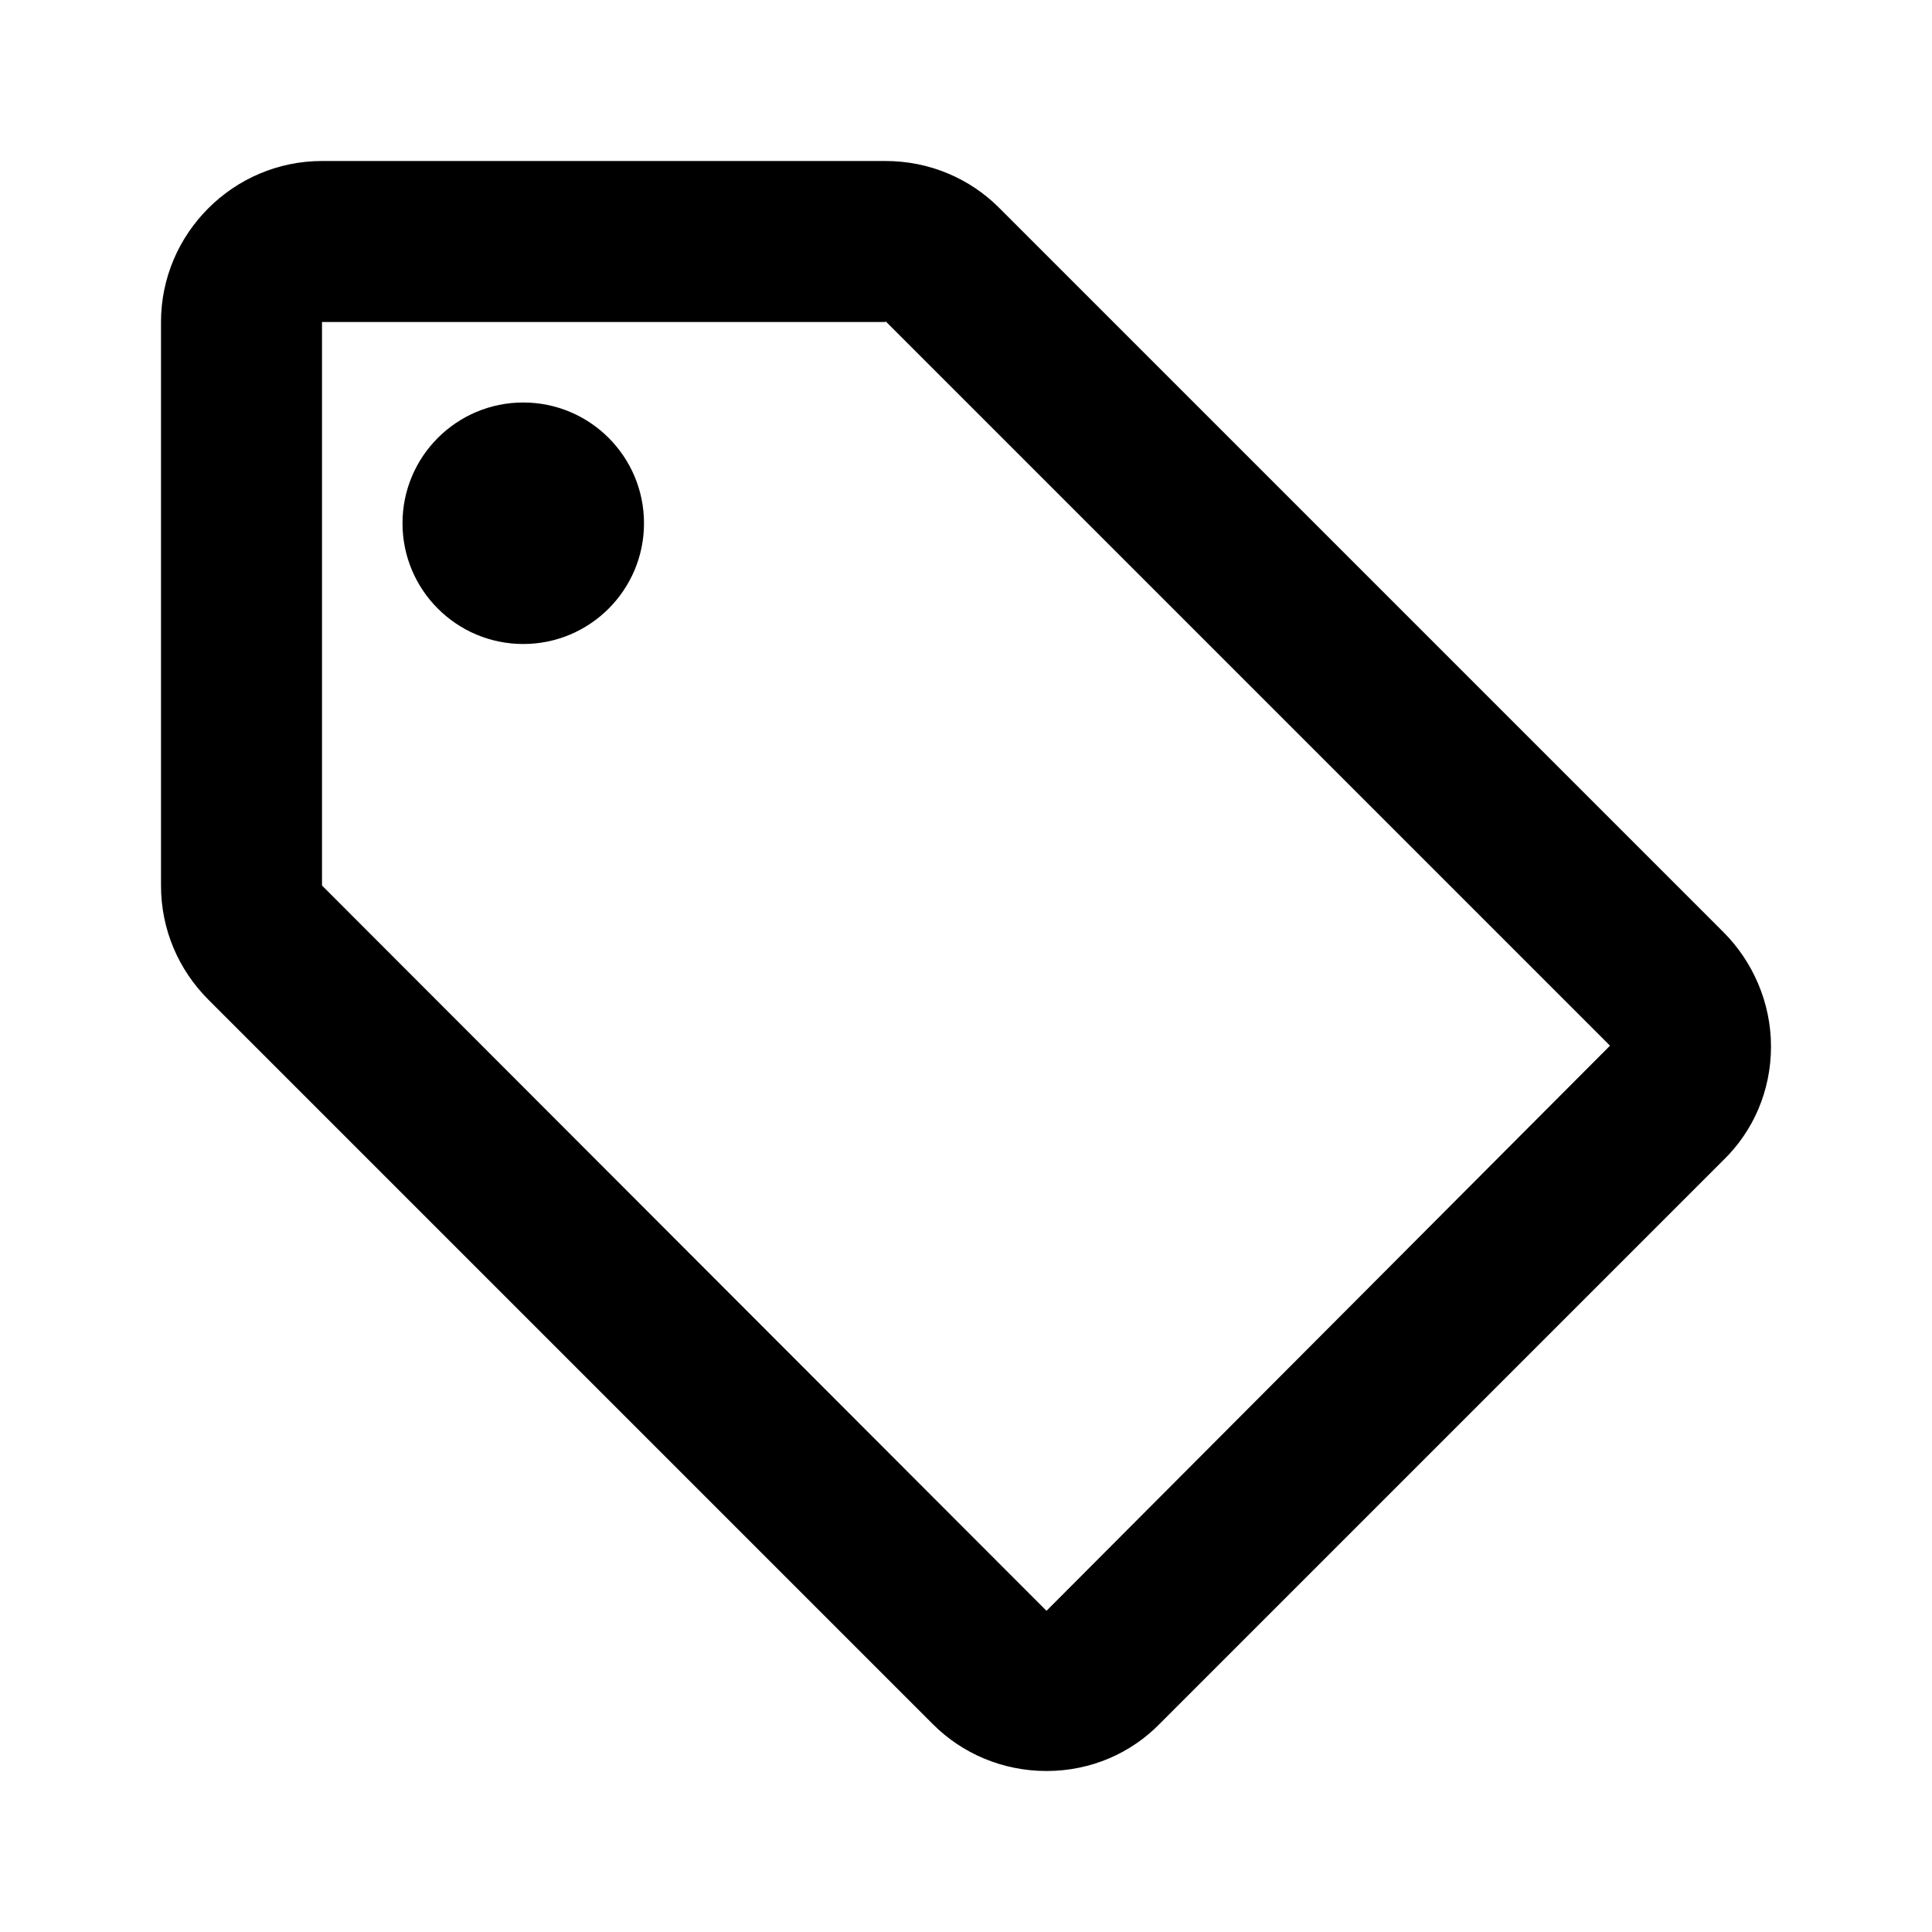
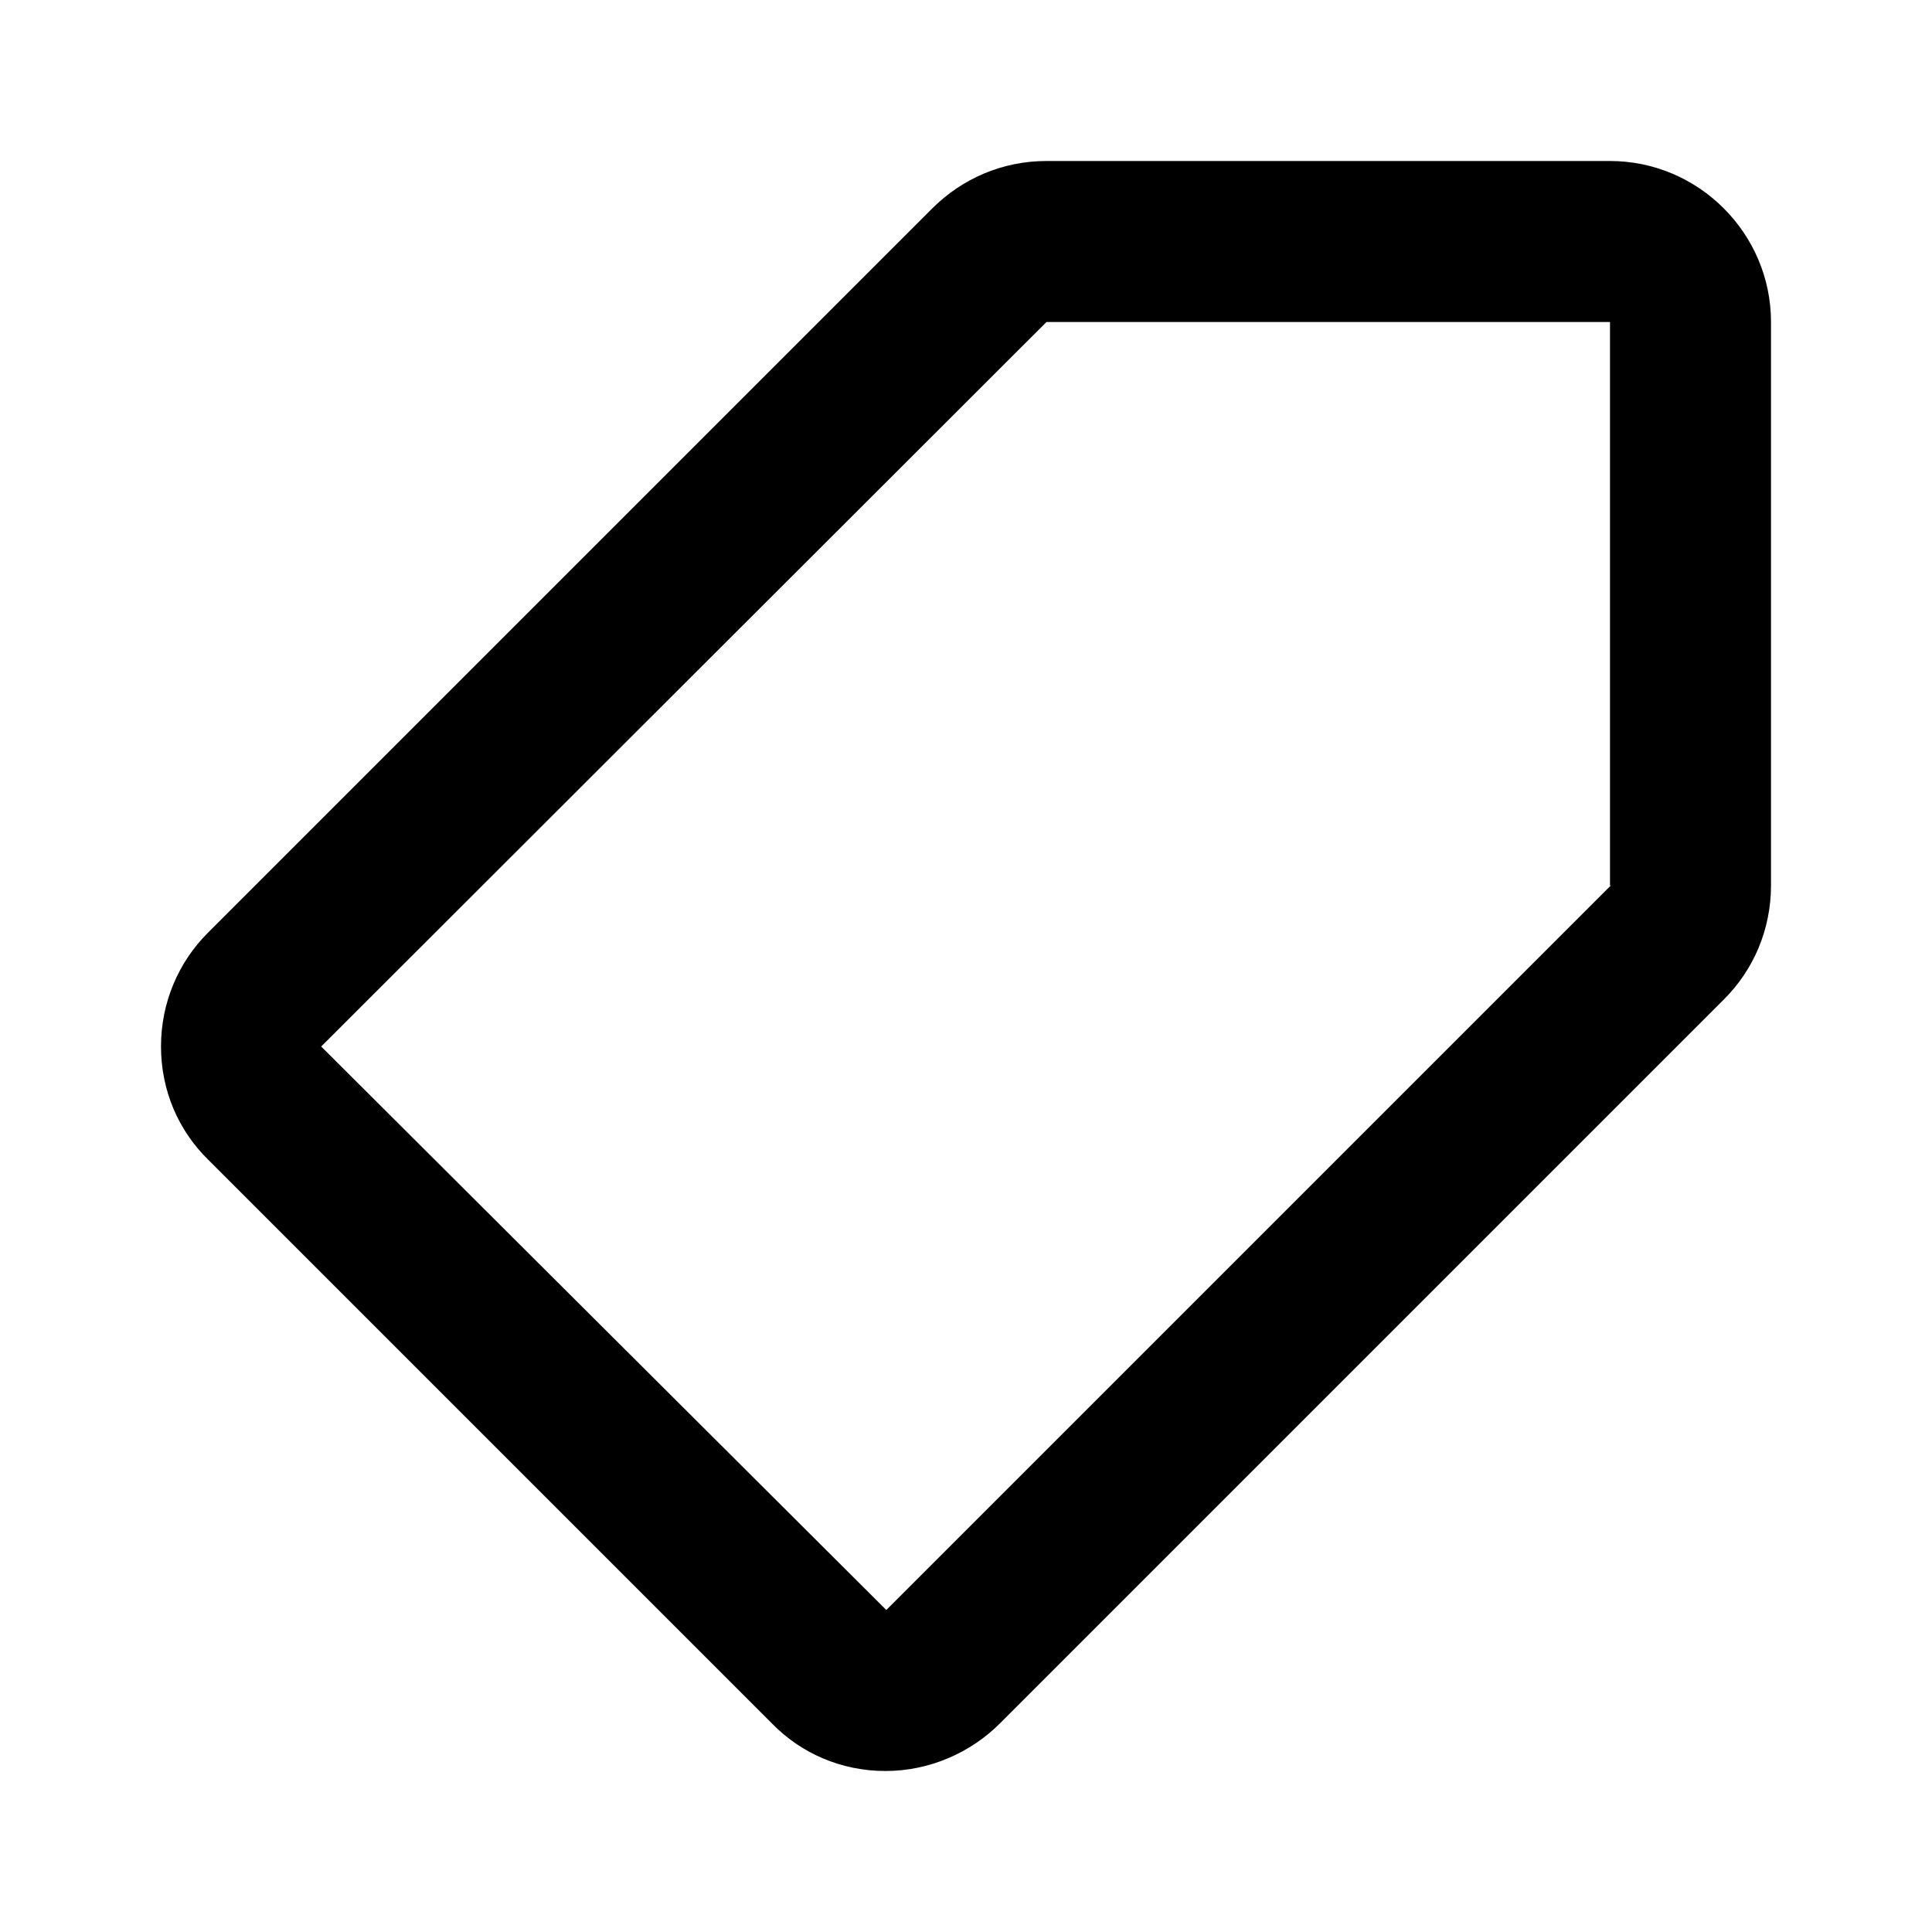
- <svg xmlns="http://www.w3.org/2000/svg" width="24" height="24" viewBox="0 0 24 24">
-   <path d="m21.41 11.58-9-9C12.05 2.22 11.55 2 11 2H4c-1.1 0-2 .9-2 2v7c0 .55.22 1.05.59 1.42l9 9c.36.36.86.58 1.41.58s1.05-.22 1.41-.59l7-7c.37-.36.59-.86.59-1.41s-.23-1.06-.59-1.42zM13 20.01 4 11V4h7v-.01l9 9-7 7.02z" />
-   <circle cx="6.5" cy="6.5" r="1.5" />
+ <svg xmlns="http://www.w3.org/2000/svg" width="24" height="24" viewBox="0 0 24 24" version="1.1" id="svg1">
+   <defs id="defs1" />
+   <path d="m 12.42,21.41 9,-9 C 21.78,12.05 22,11.55 22,11 V 4 C 22,2.9 21.1,2 20,2 h -7 c -0.55,0 -1.05,0.22 -1.42,0.59 l -9,9 C 2.22,11.95 2,12.45 2,13 c 0,0.55 0.22,1.05 0.59,1.41 l 7,7 C 9.95,21.78 10.45,22 11,22 c 0.55,0 1.06,-0.23 1.42,-0.59 z M 3.99,13 13,4 h 7 v 7 h 0.01 l -9,9 z" id="path1" />
</svg>
